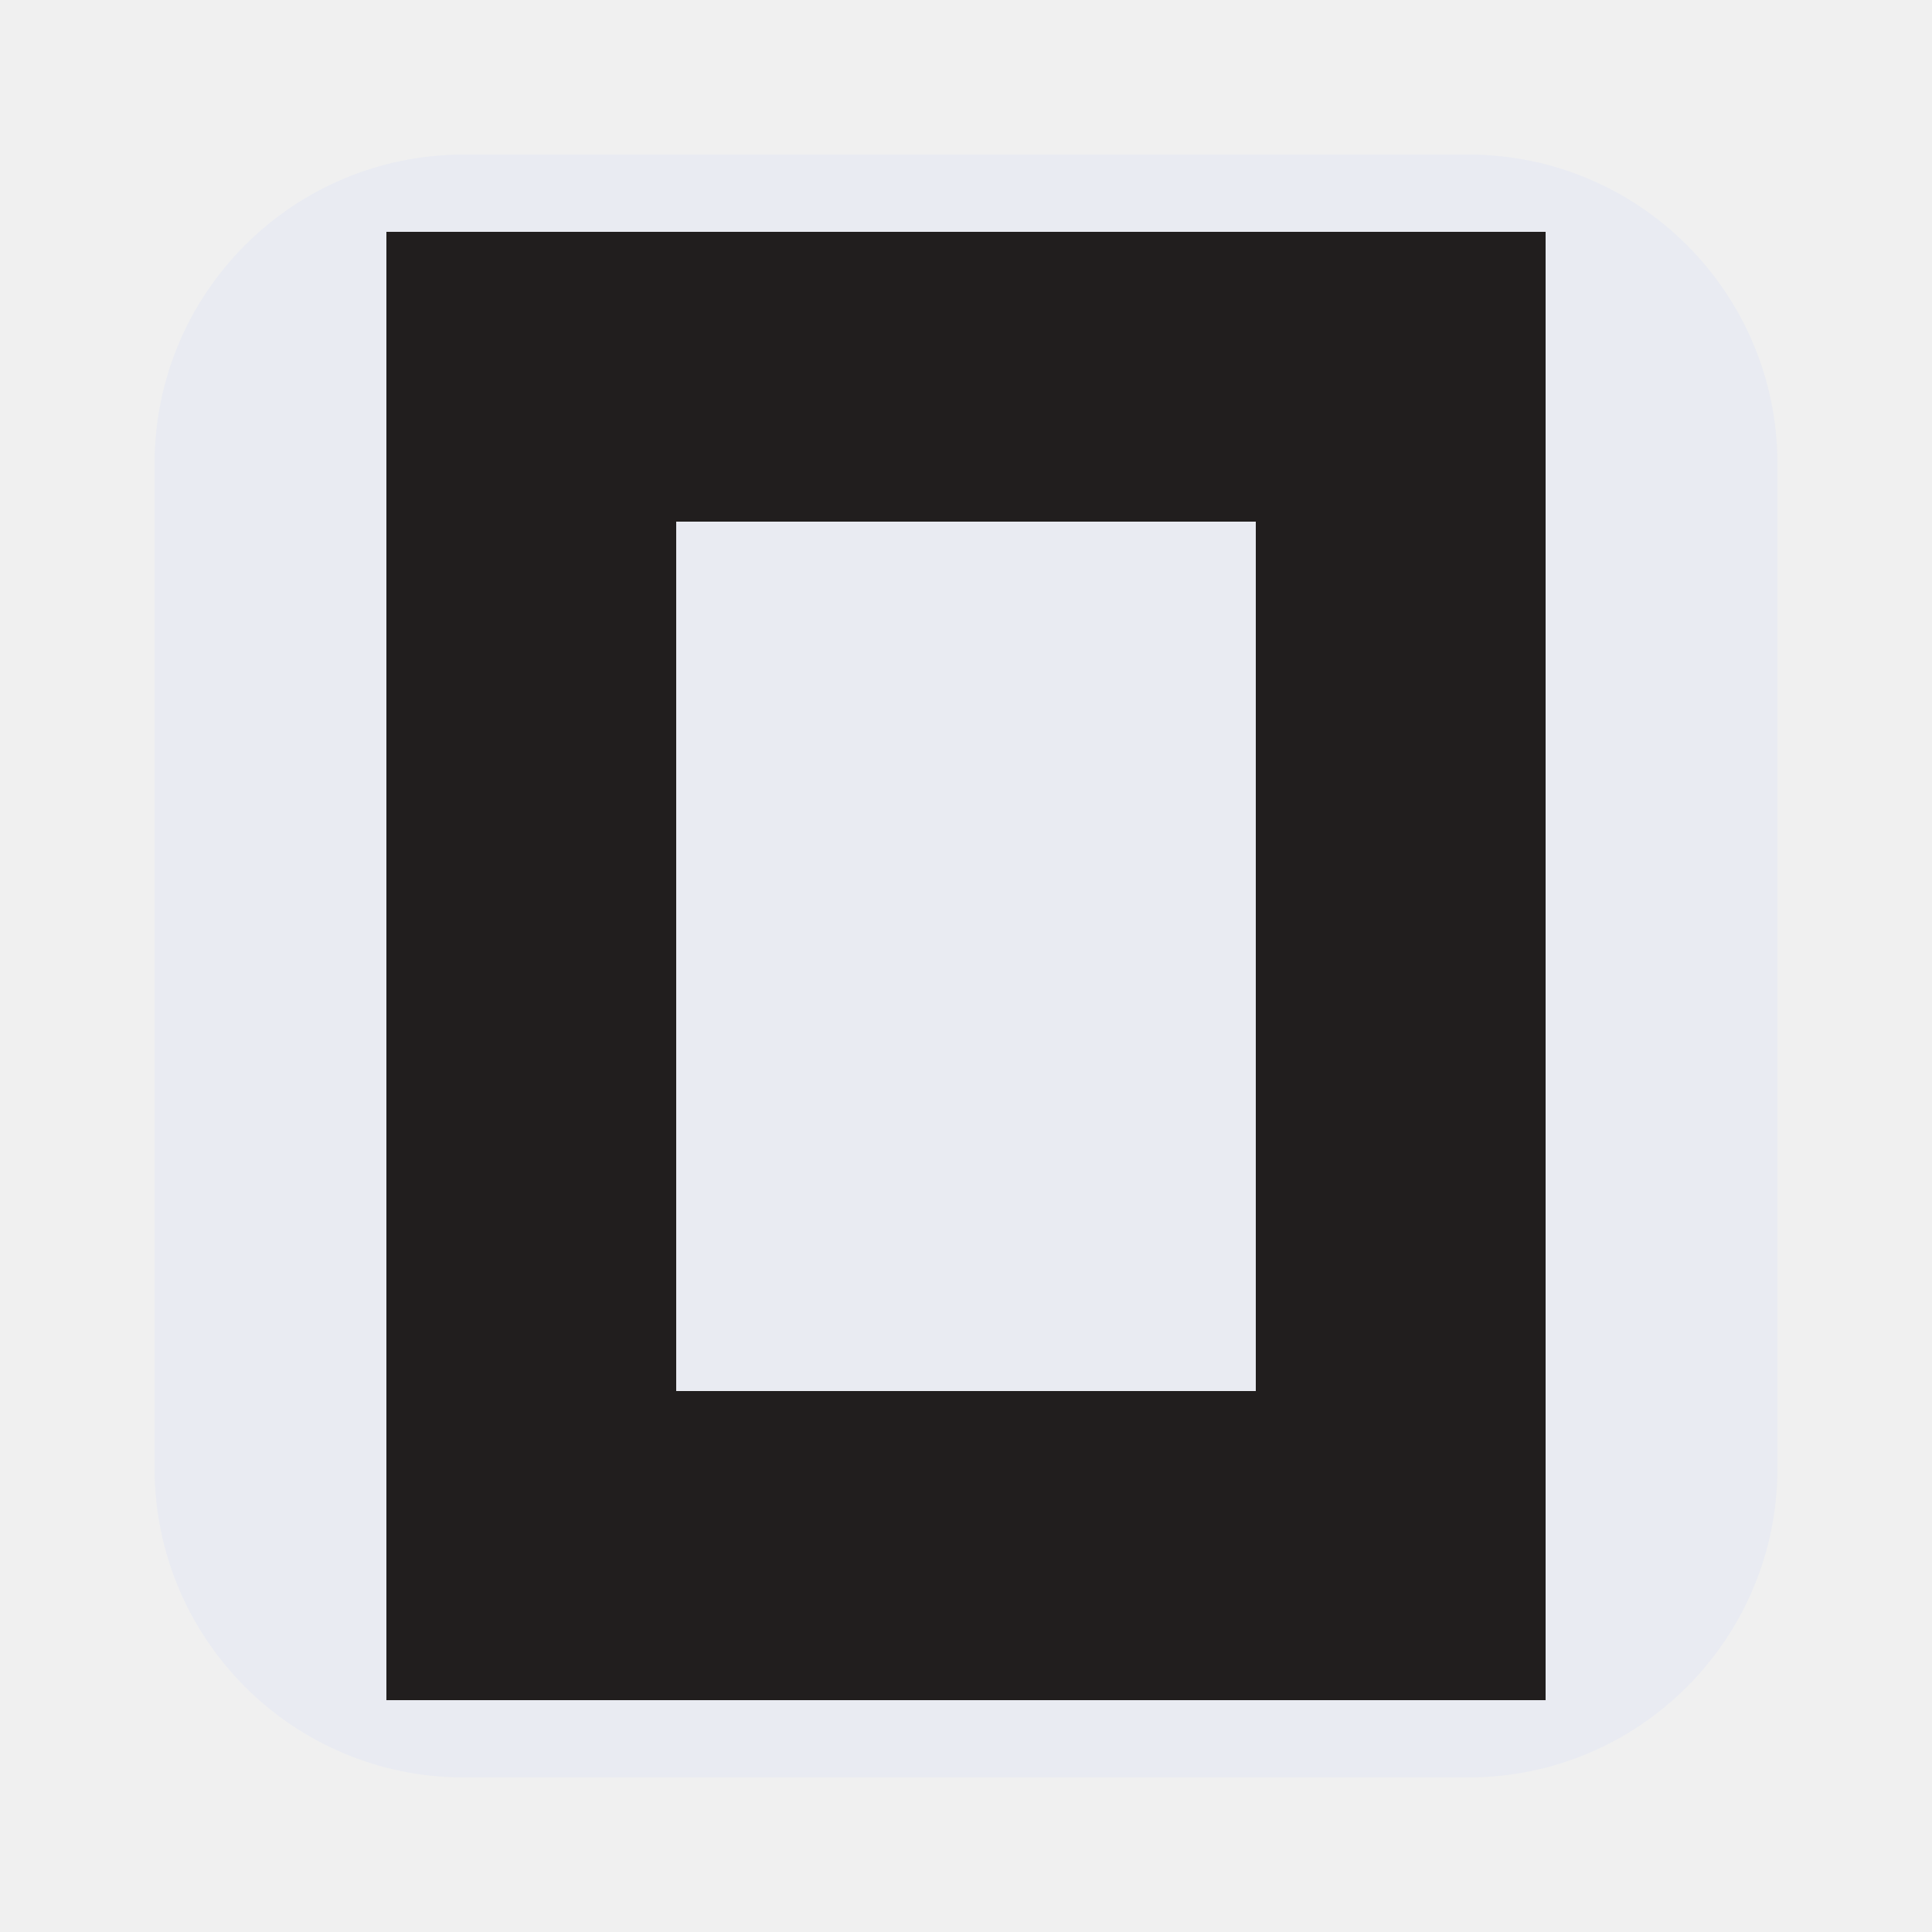
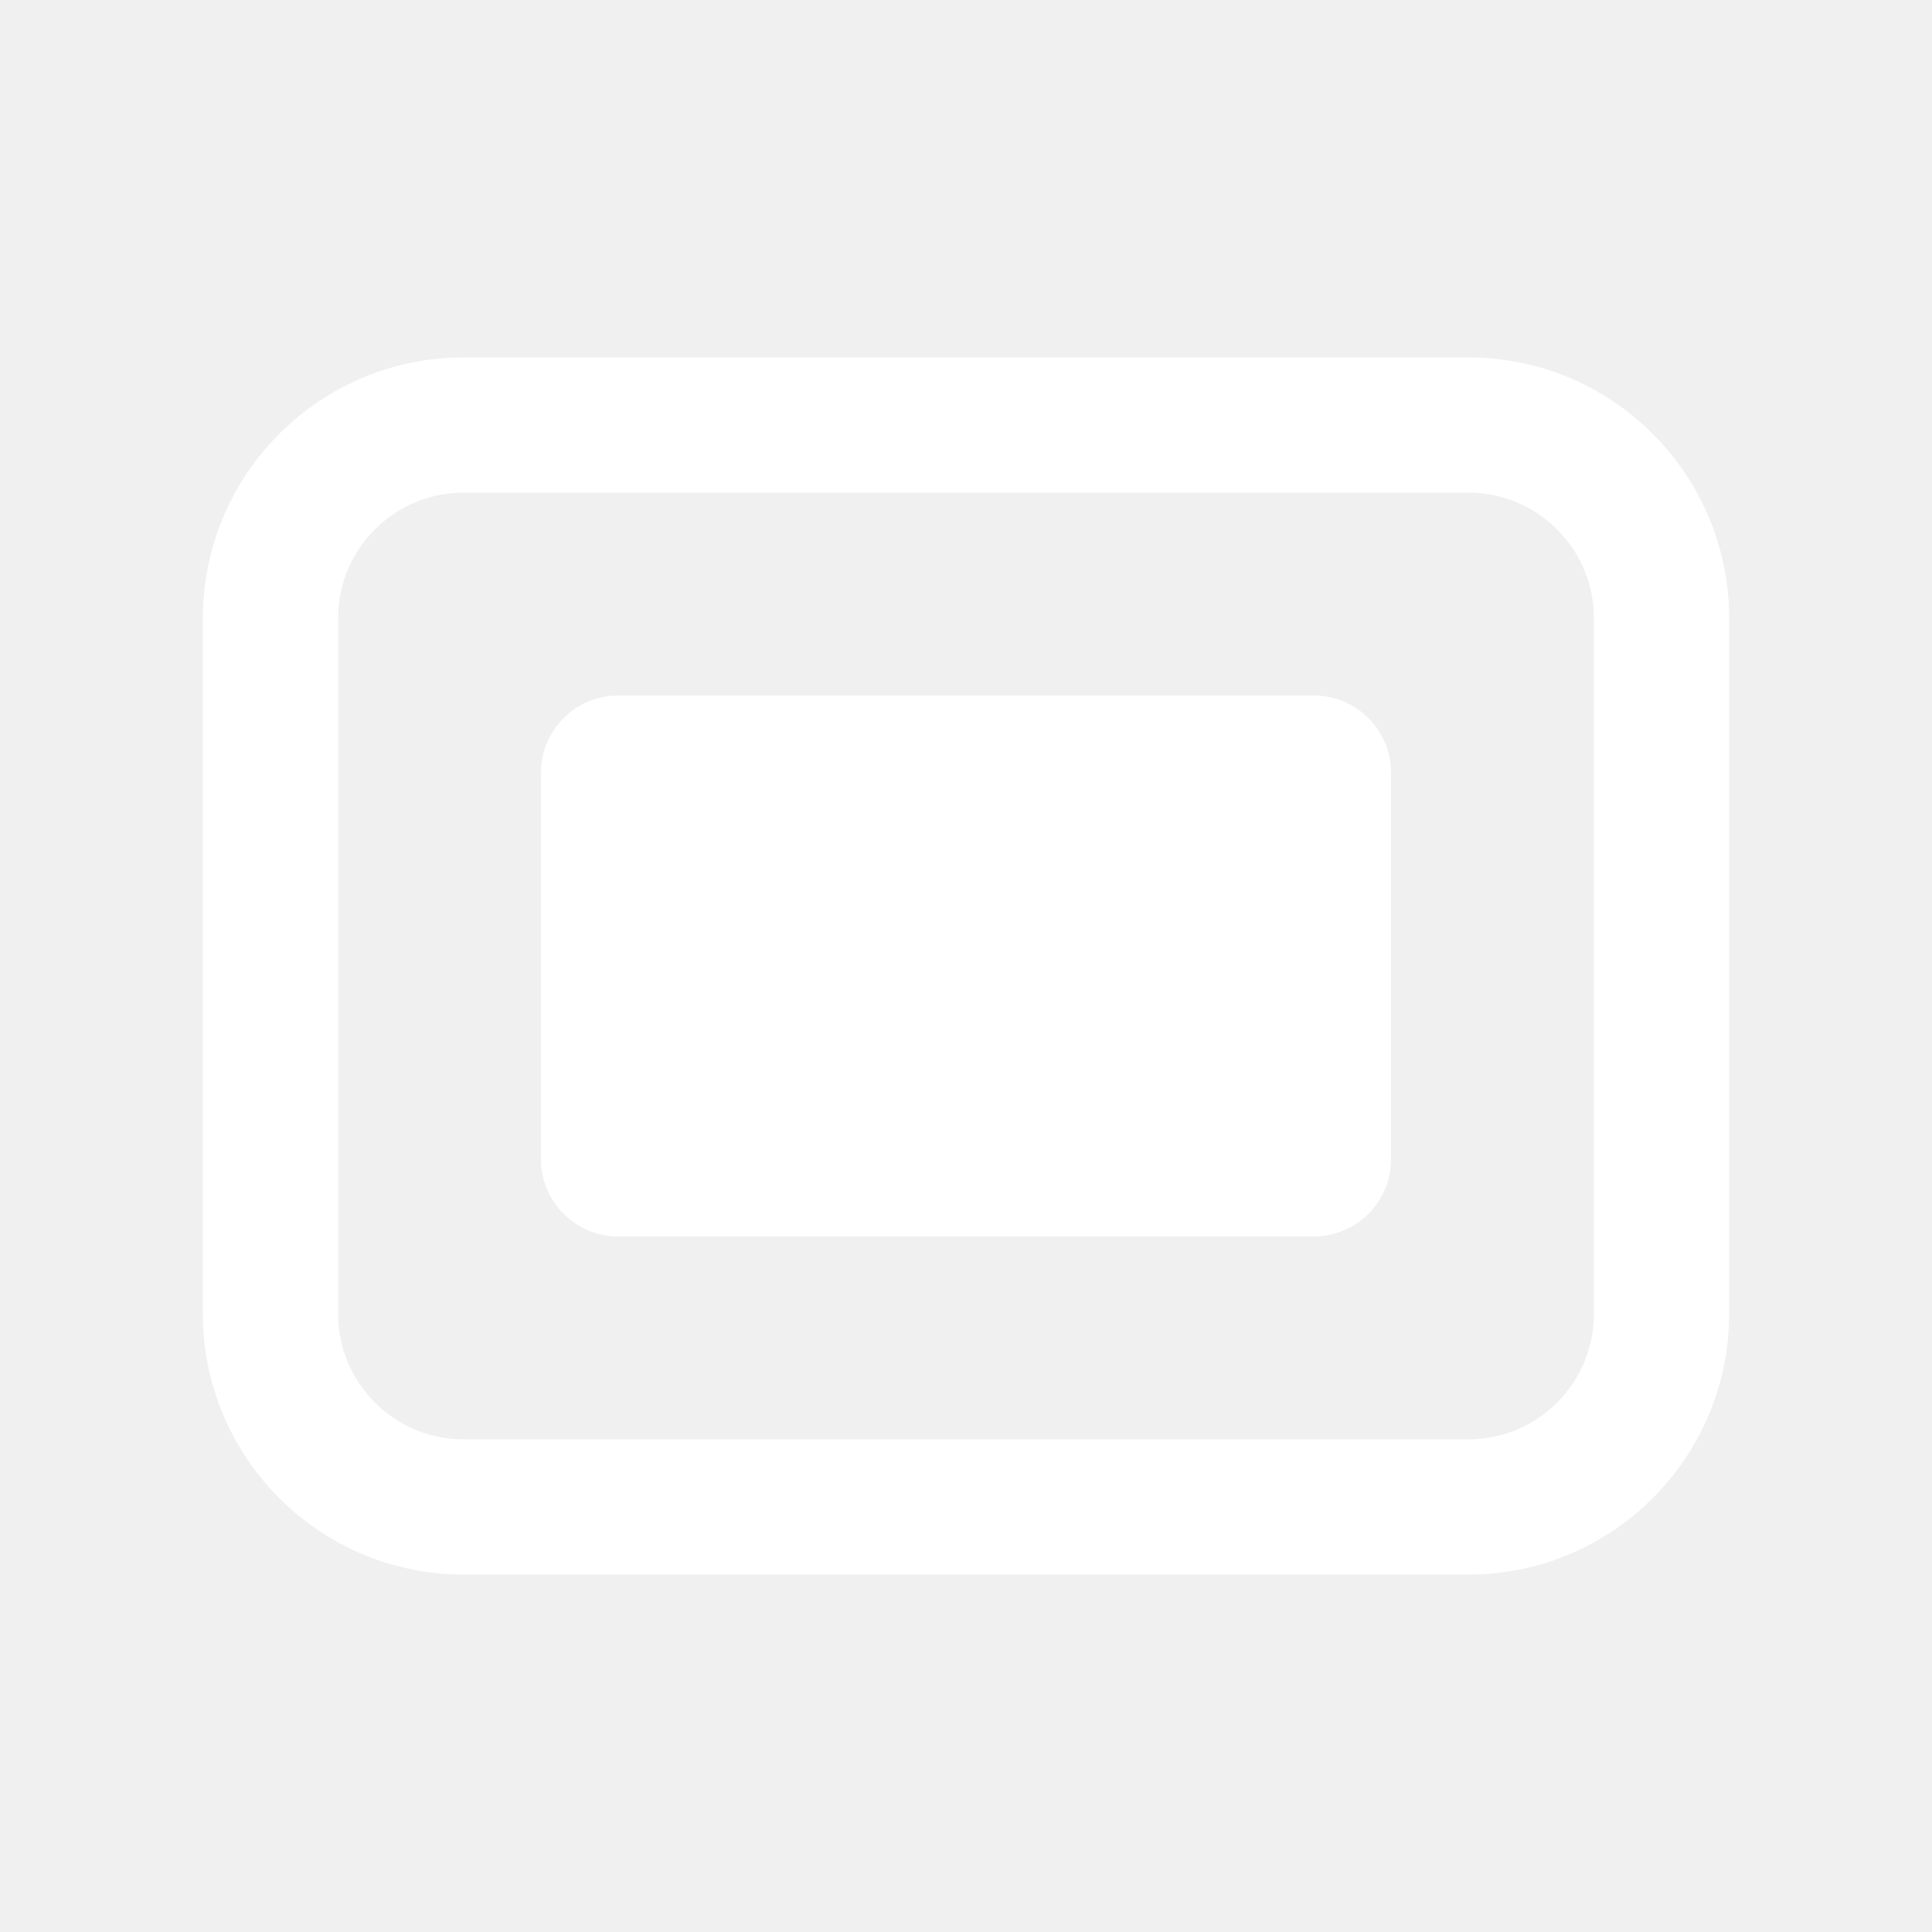
<svg xmlns="http://www.w3.org/2000/svg" width="100" height="100" viewBox="0 0 100 100" fill="none">
-   <rect x="8" y="8" width="84" height="84" rx="16" fill="#E9EBF2" />
-   <path fill-rule="evenodd" clip-rule="evenodd" d="M80 88H20V12H80V88ZM35 27H65V72H35V27Z" fill="#211E1E" />
+   <rect x="14" y="22" width="72" height="56" rx="10" stroke="white" stroke-width="7" />
+   <rect x="28" y="36" width="44" height="28" rx="4" fill="white" />
</svg>
